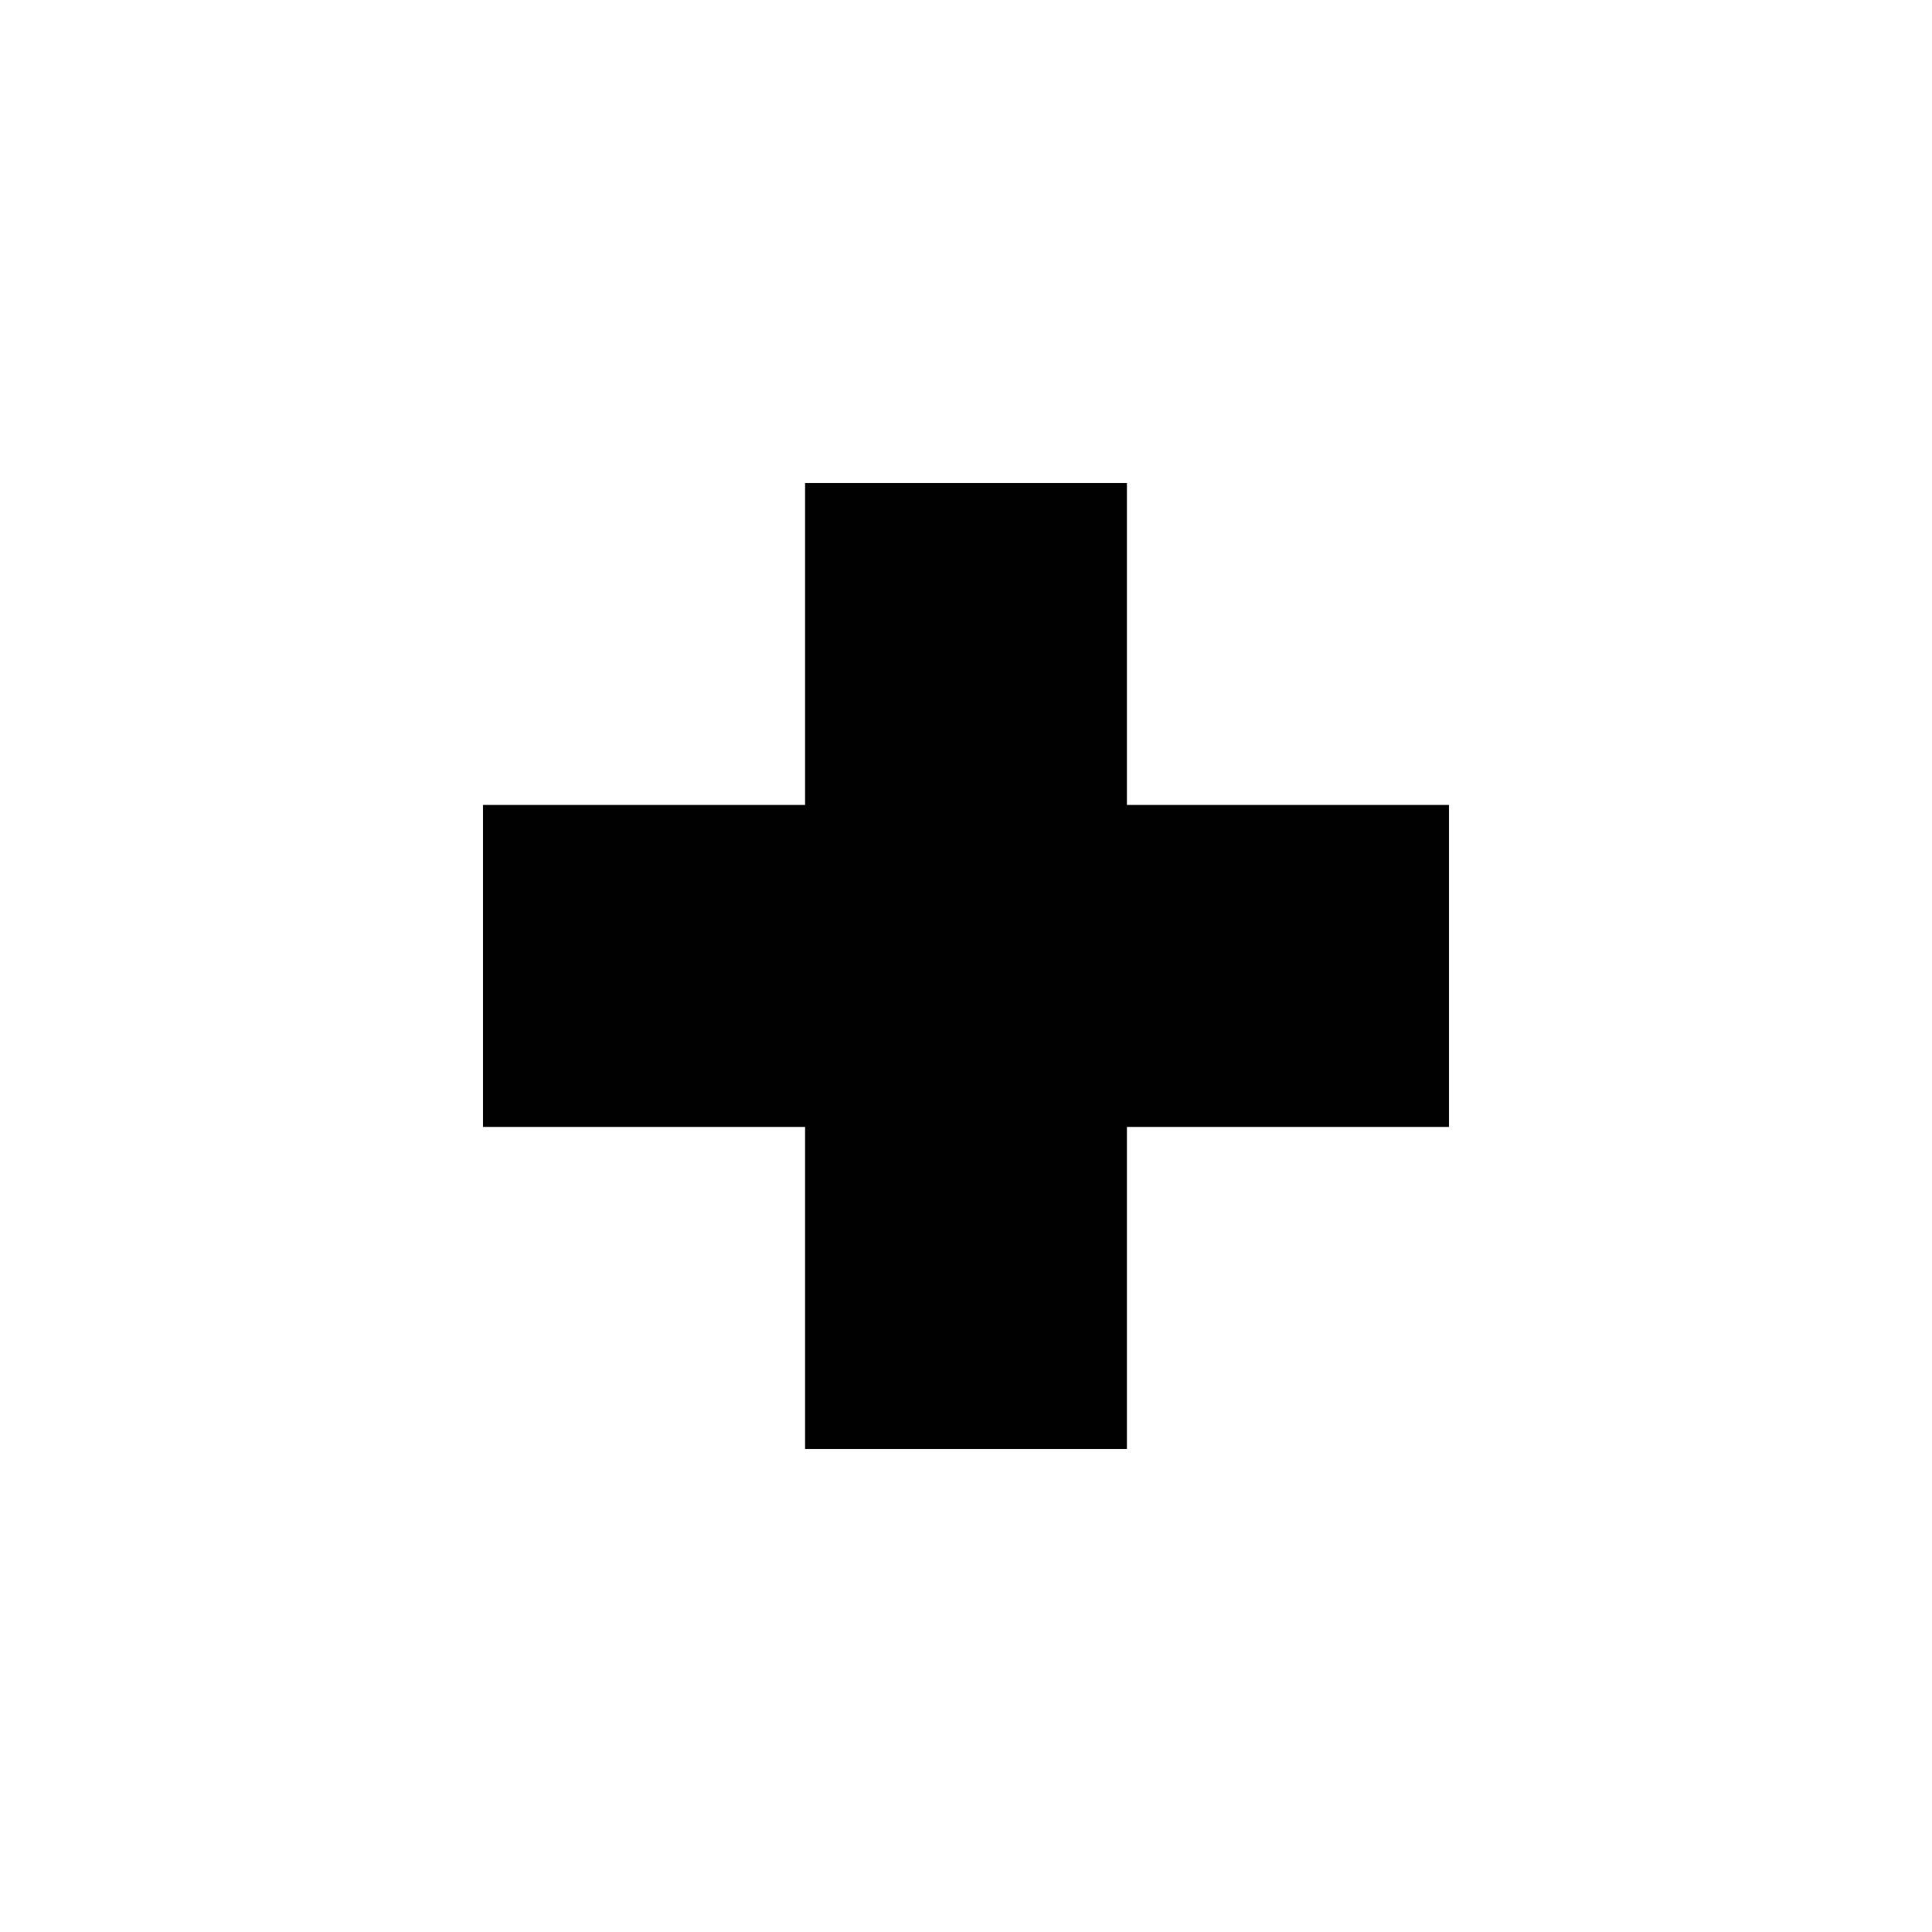
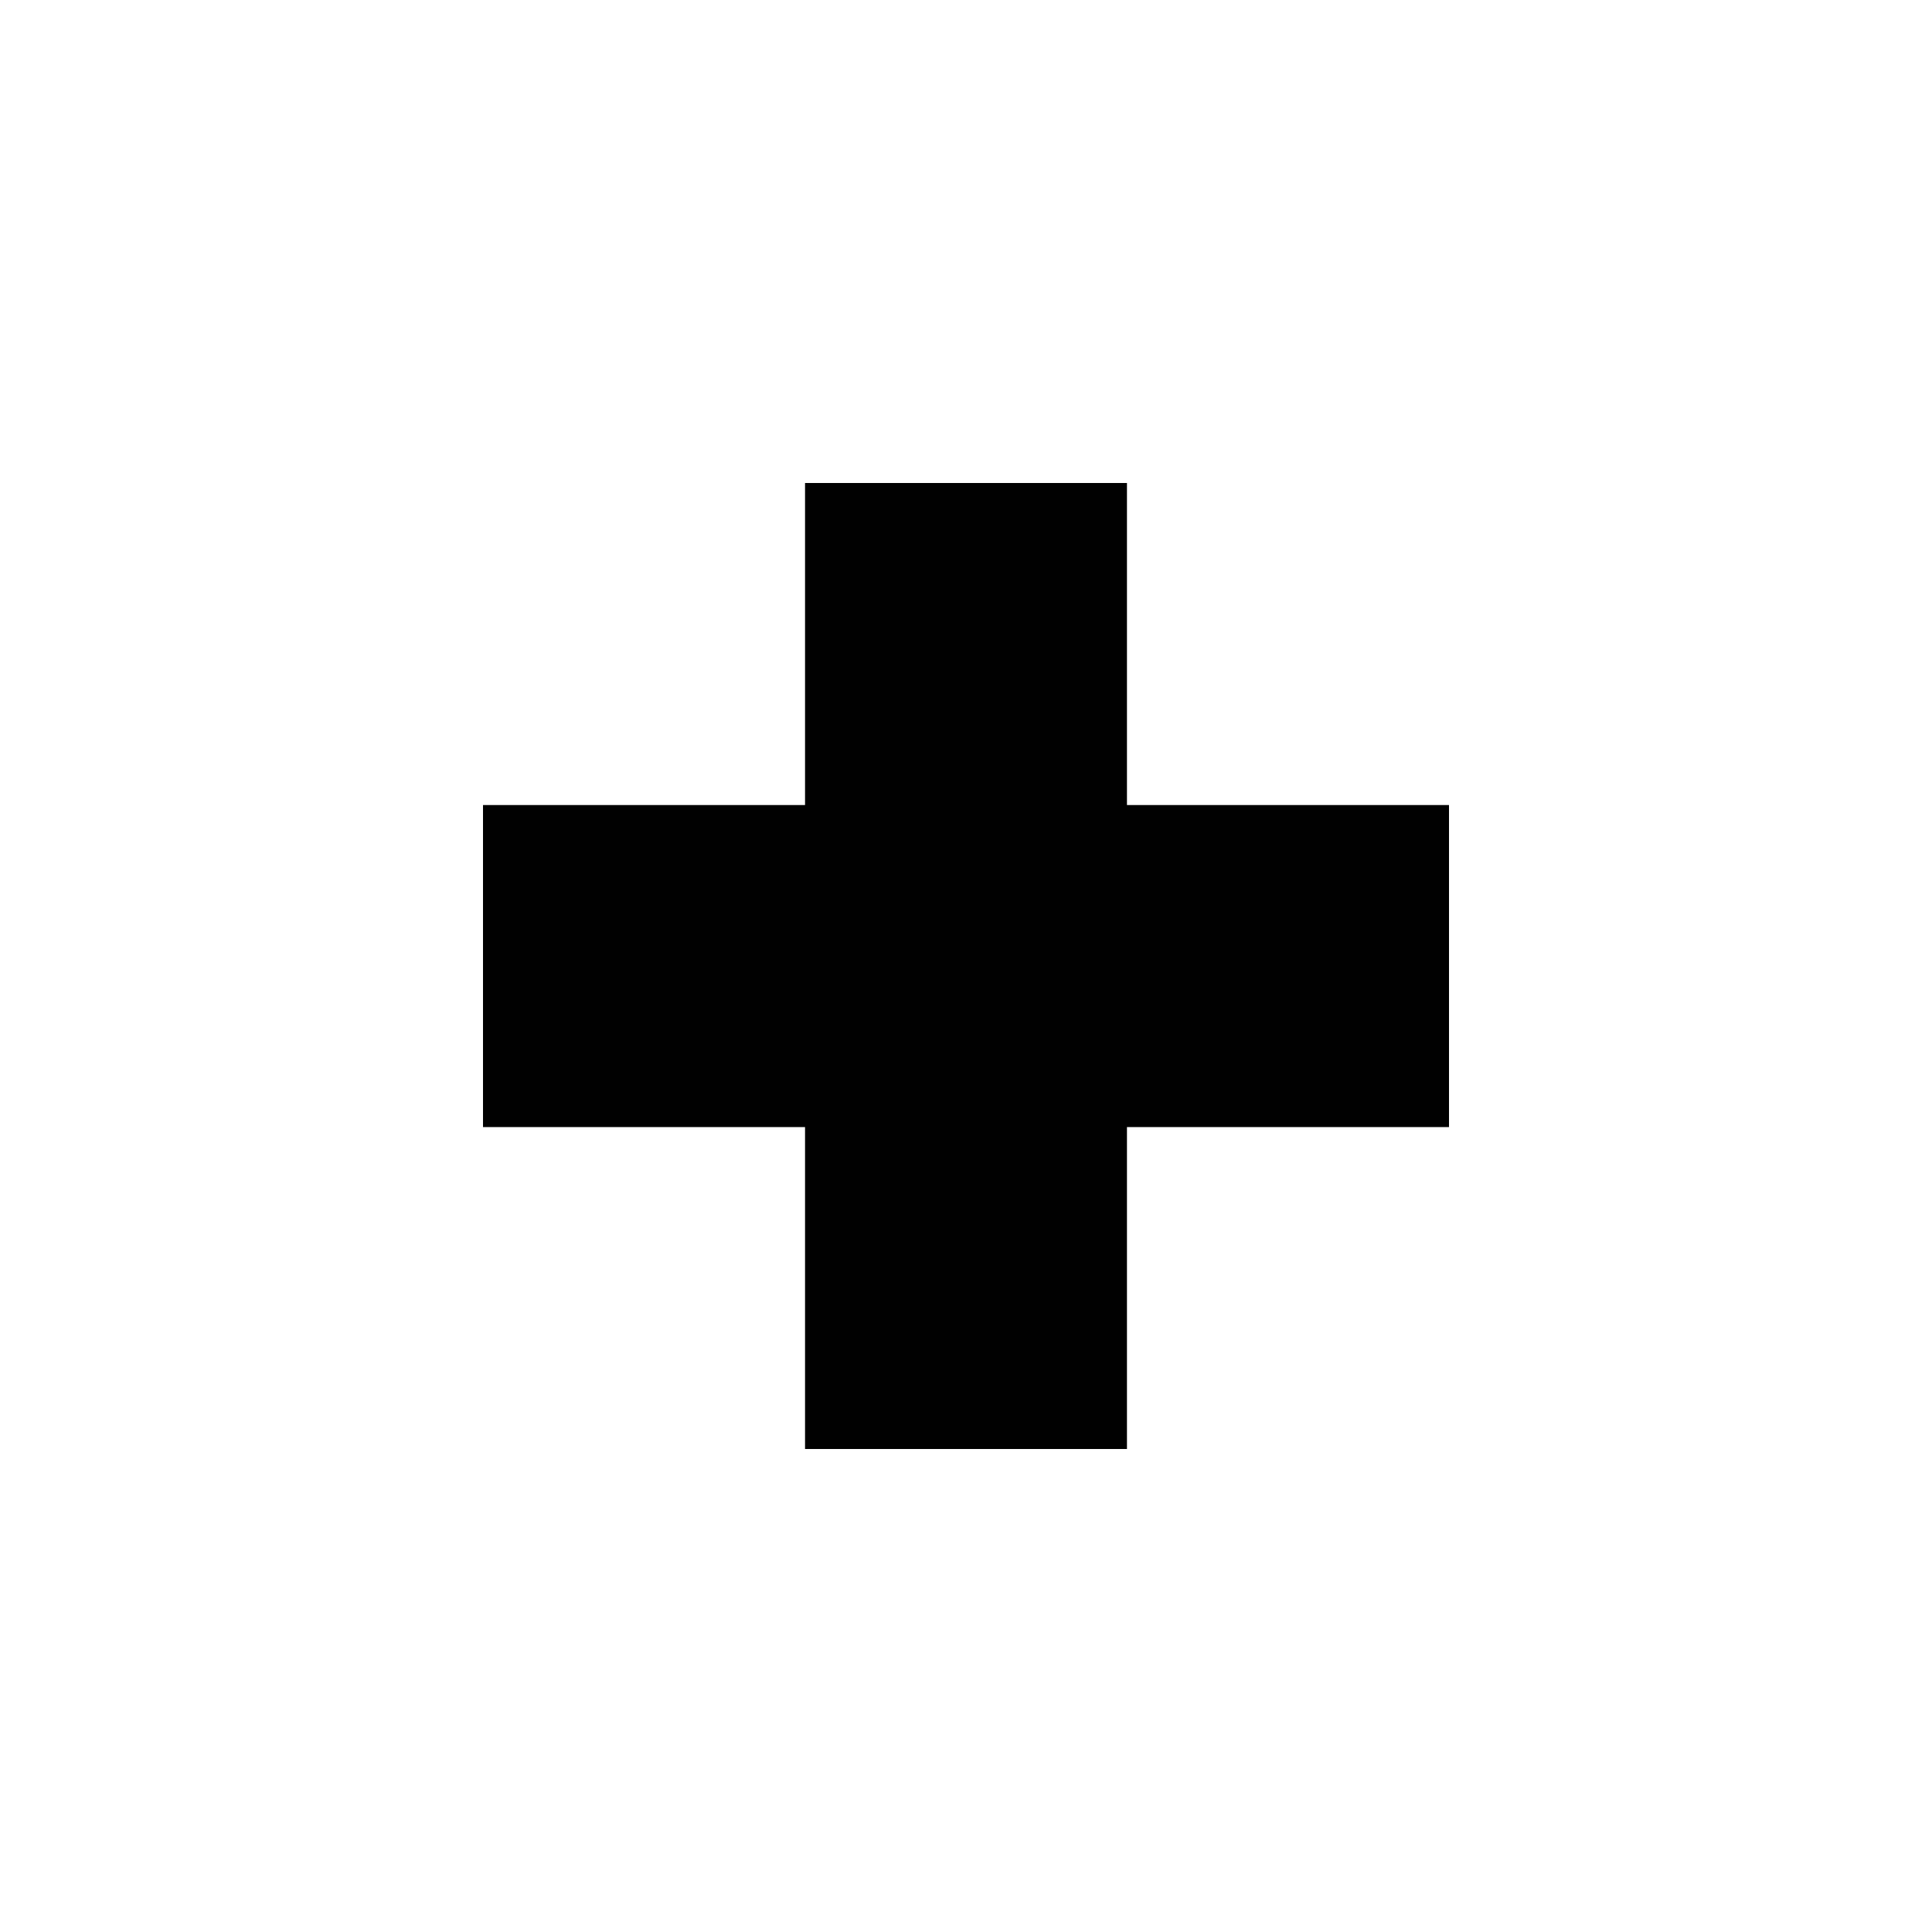
- <svg xmlns="http://www.w3.org/2000/svg" version="1.1" id="Layer_1" x="0px" y="0px" width="16px" height="16px" viewBox="0 0 16 16" enable-background="new 0 0 16 16" xml:space="preserve">
-   <polygon fill="#010101" points="9.333,4 6.667,4 6.667,6.666 4,6.666 4,9.333 6.667,9.333 6.667,12 9.333,12 9.333,9.333 12,9.333   12,6.666 9.333,6.666 " />
+ <svg xmlns="http://www.w3.org/2000/svg" version="1.1" id="Layer_1" x="0px" y="0px" width="512px" height="512px" viewBox="0 0 512 512" enable-background="new 0 0 512 512" xml:space="preserve">
+   <polygon fill="#010101" points="298.656,128 213.344,128 213.344,213.344 128,213.344 128,298.688 213.344,298.688 213.344,384   298.656,384 298.656,298.688 384,298.688 384,213.344 298.656,213.344 " />
</svg>
